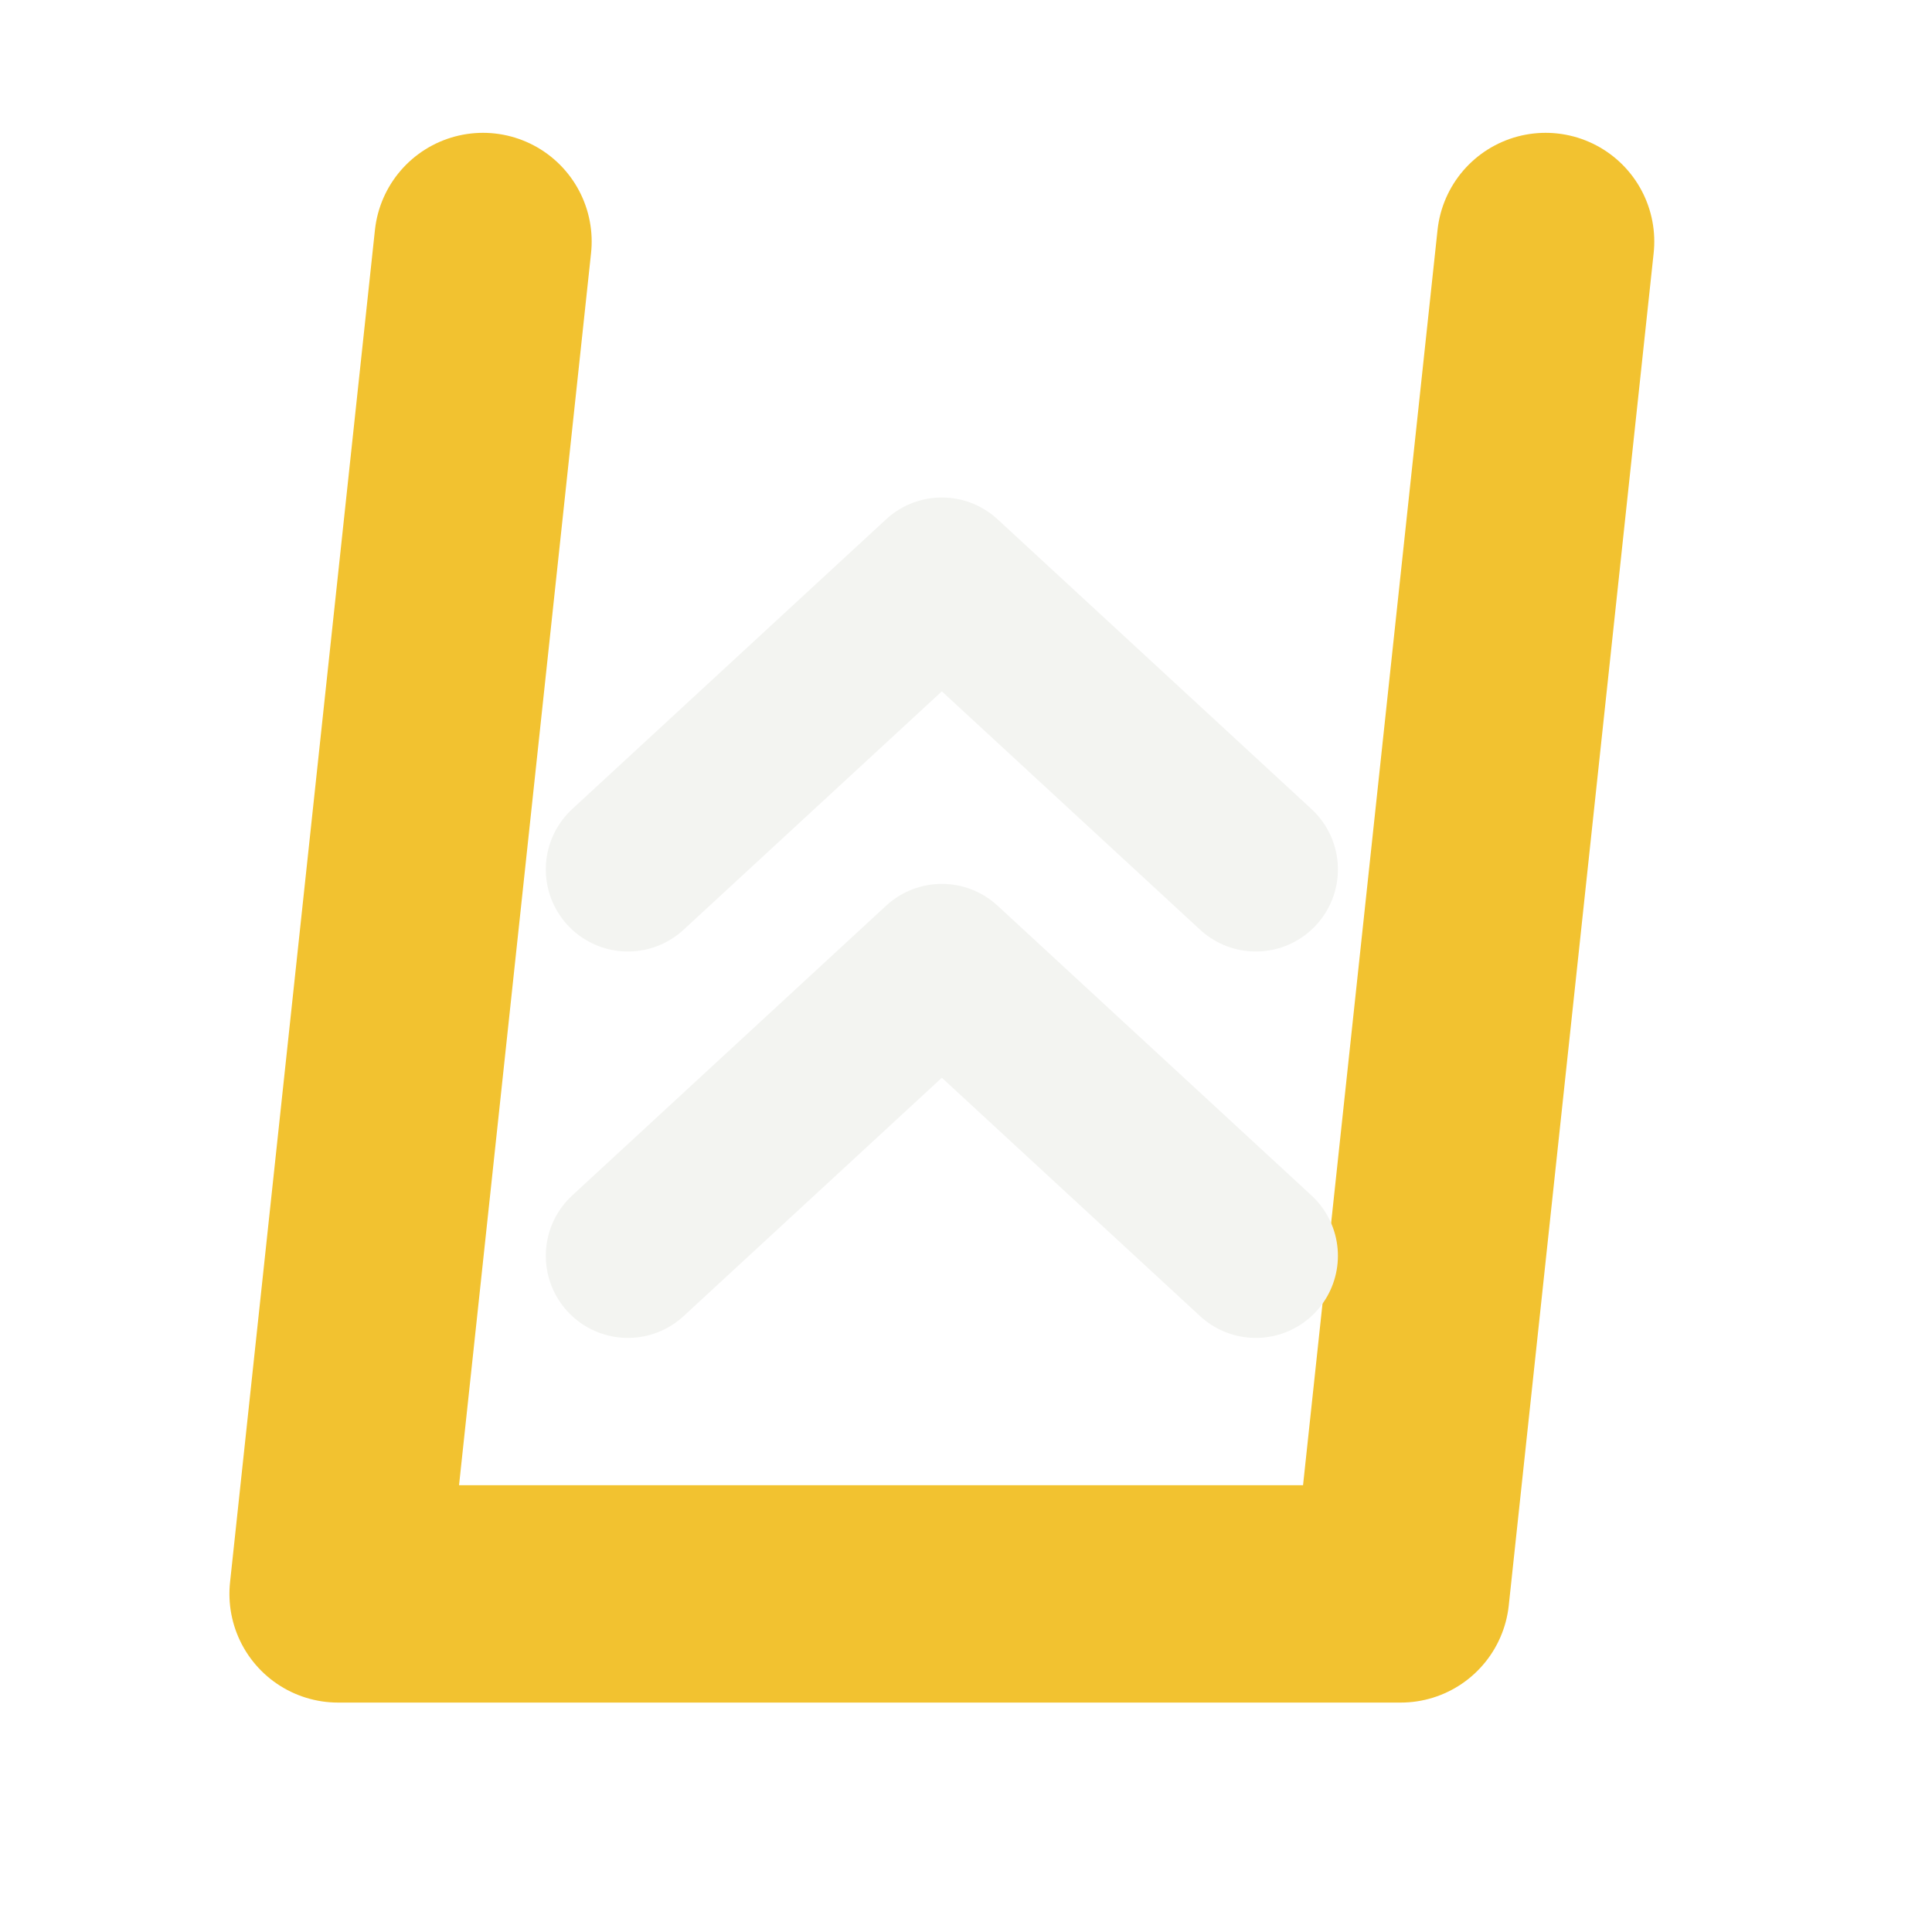
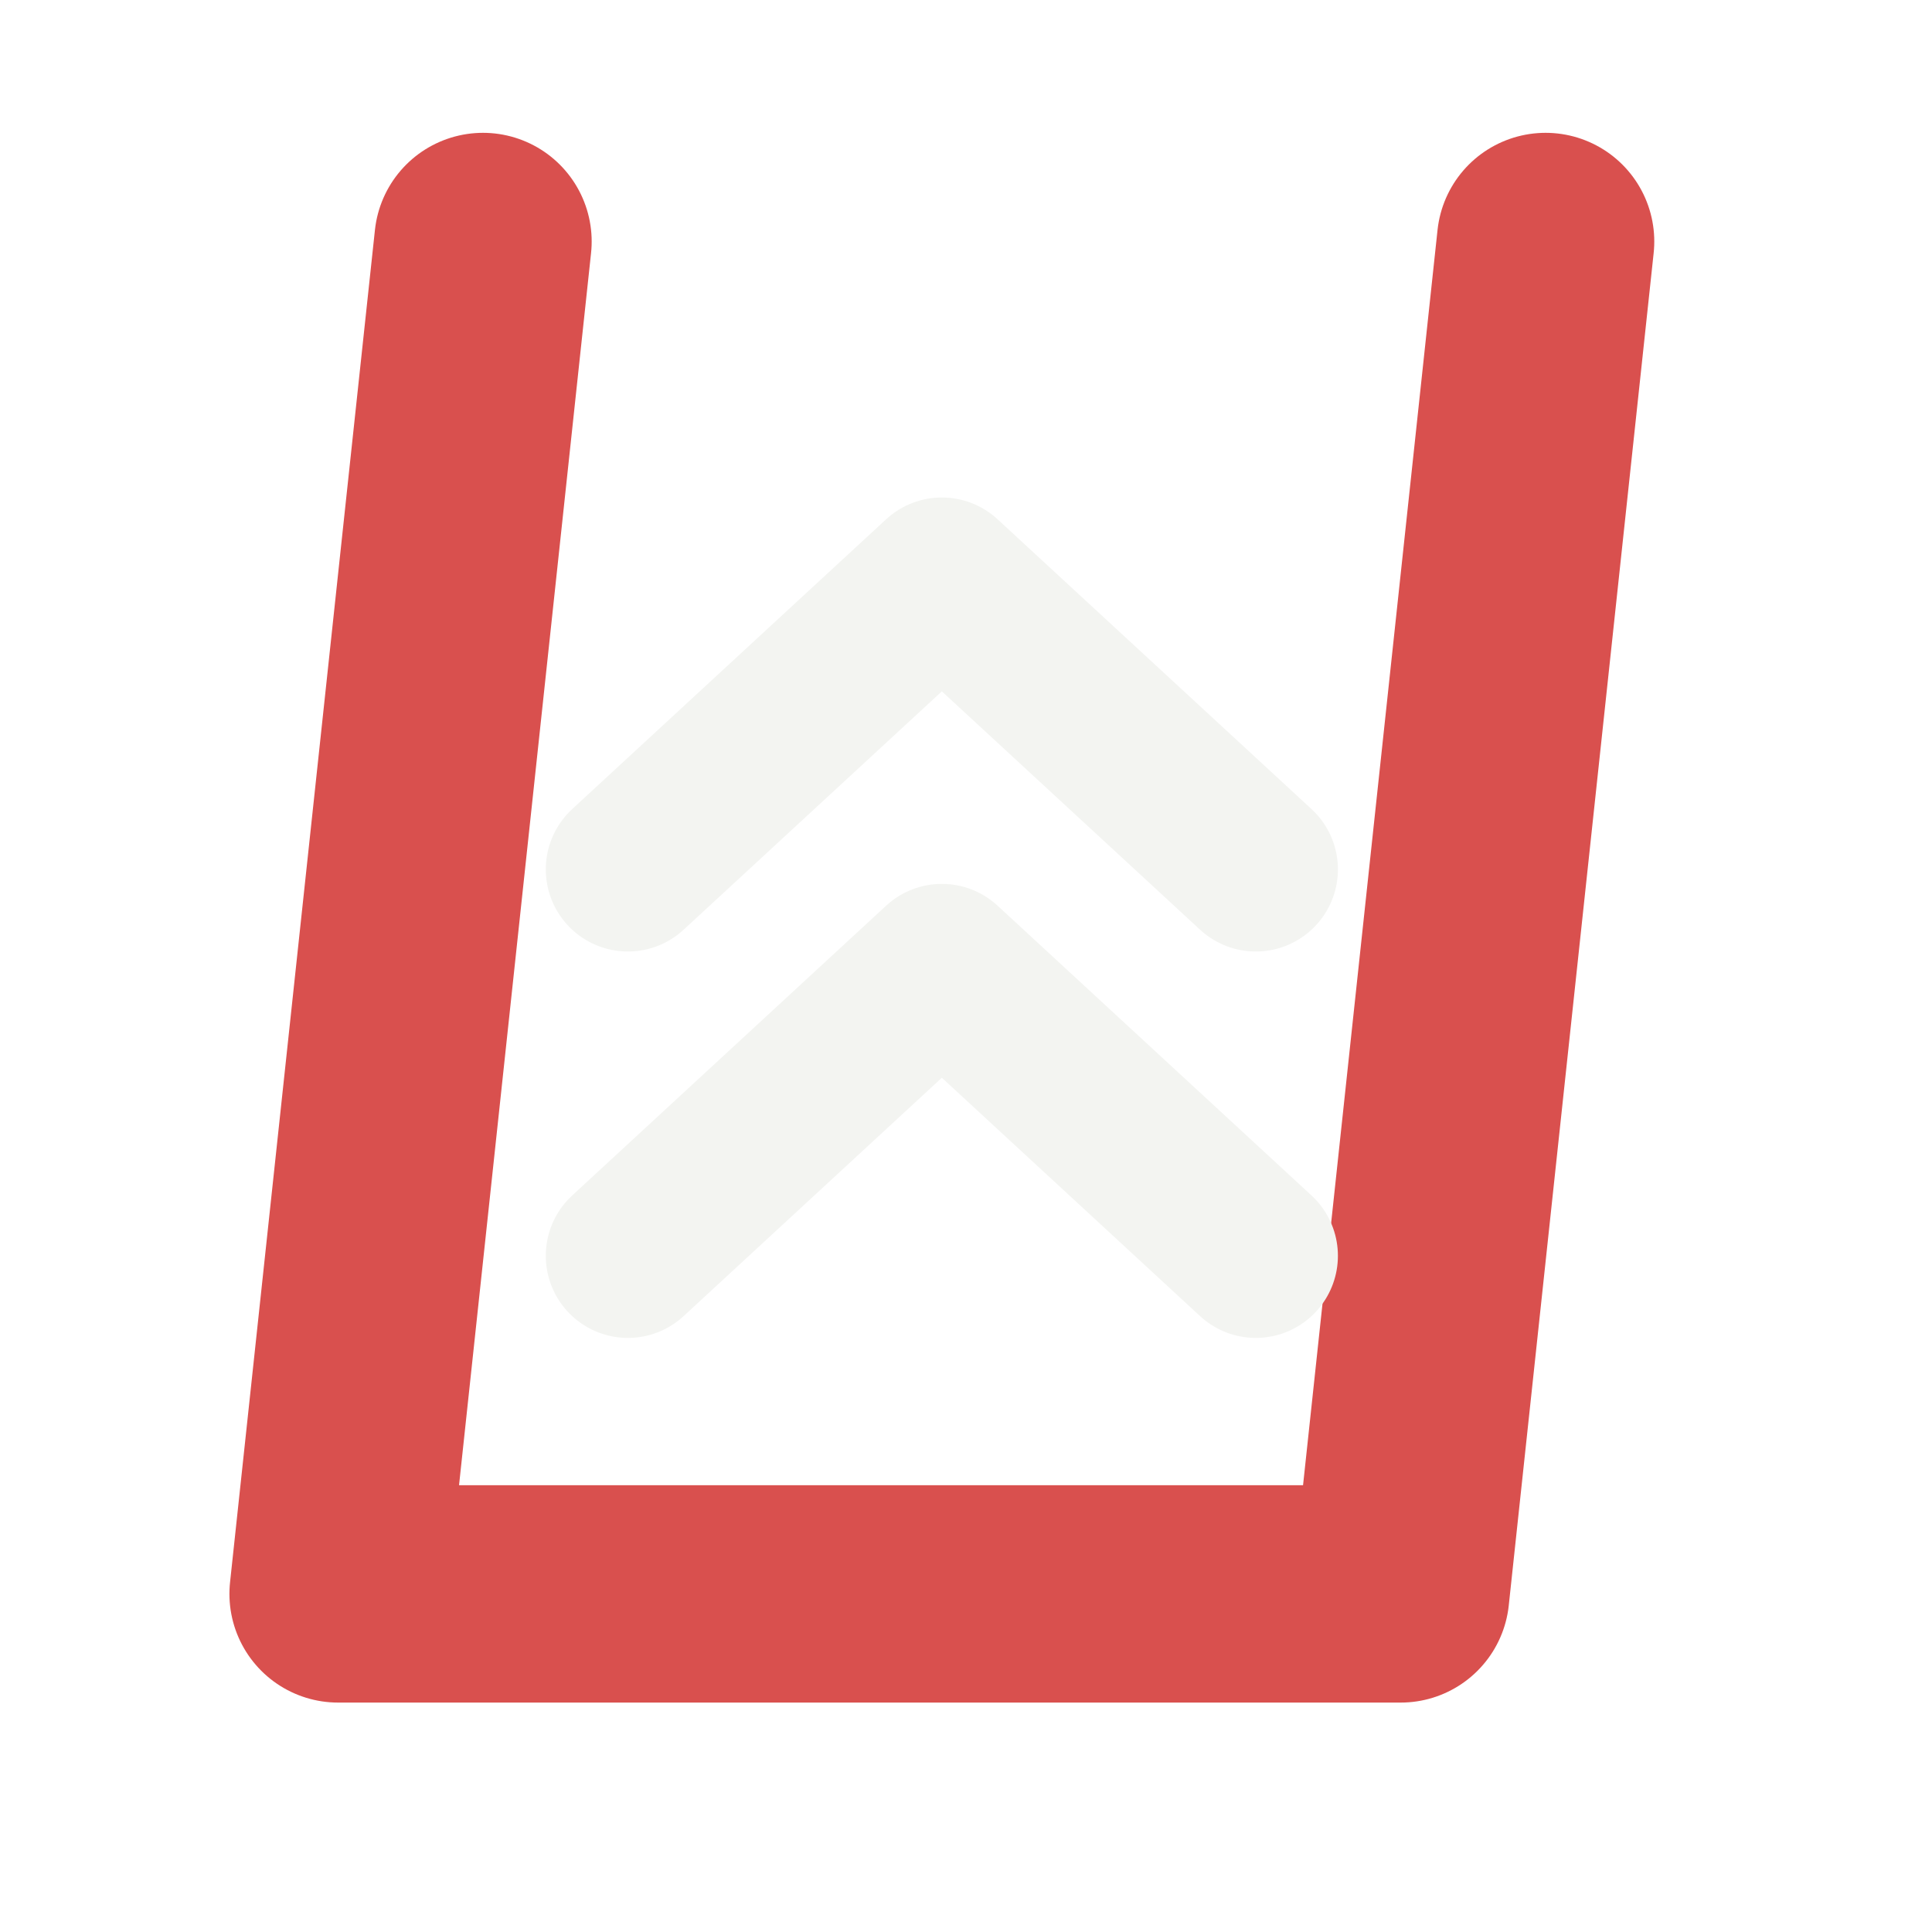
<svg xmlns="http://www.w3.org/2000/svg" viewBox="0 0 40 40">
-   <path d="M10 5 L7 33 H29 L32 5" fill="none" stroke="#f2c230" stroke-width="4.5" stroke-linecap="round" stroke-linejoin="round" />
+   <path d="M10 5 L7 33 H29 L32 5" fill="none" stroke="#d9504e" stroke-width="4.5" stroke-linecap="round" stroke-linejoin="round" />
  <path d="M13 26 L19.5 20 L26 26" fill="none" stroke="#f3f4f1" stroke-width="3.4" stroke-linecap="round" stroke-linejoin="round" />
  <path d="M13 18 L19.5 12 L26 18" fill="none" stroke="#f3f4f1" stroke-width="3.4" stroke-linecap="round" stroke-linejoin="round" />
</svg>
